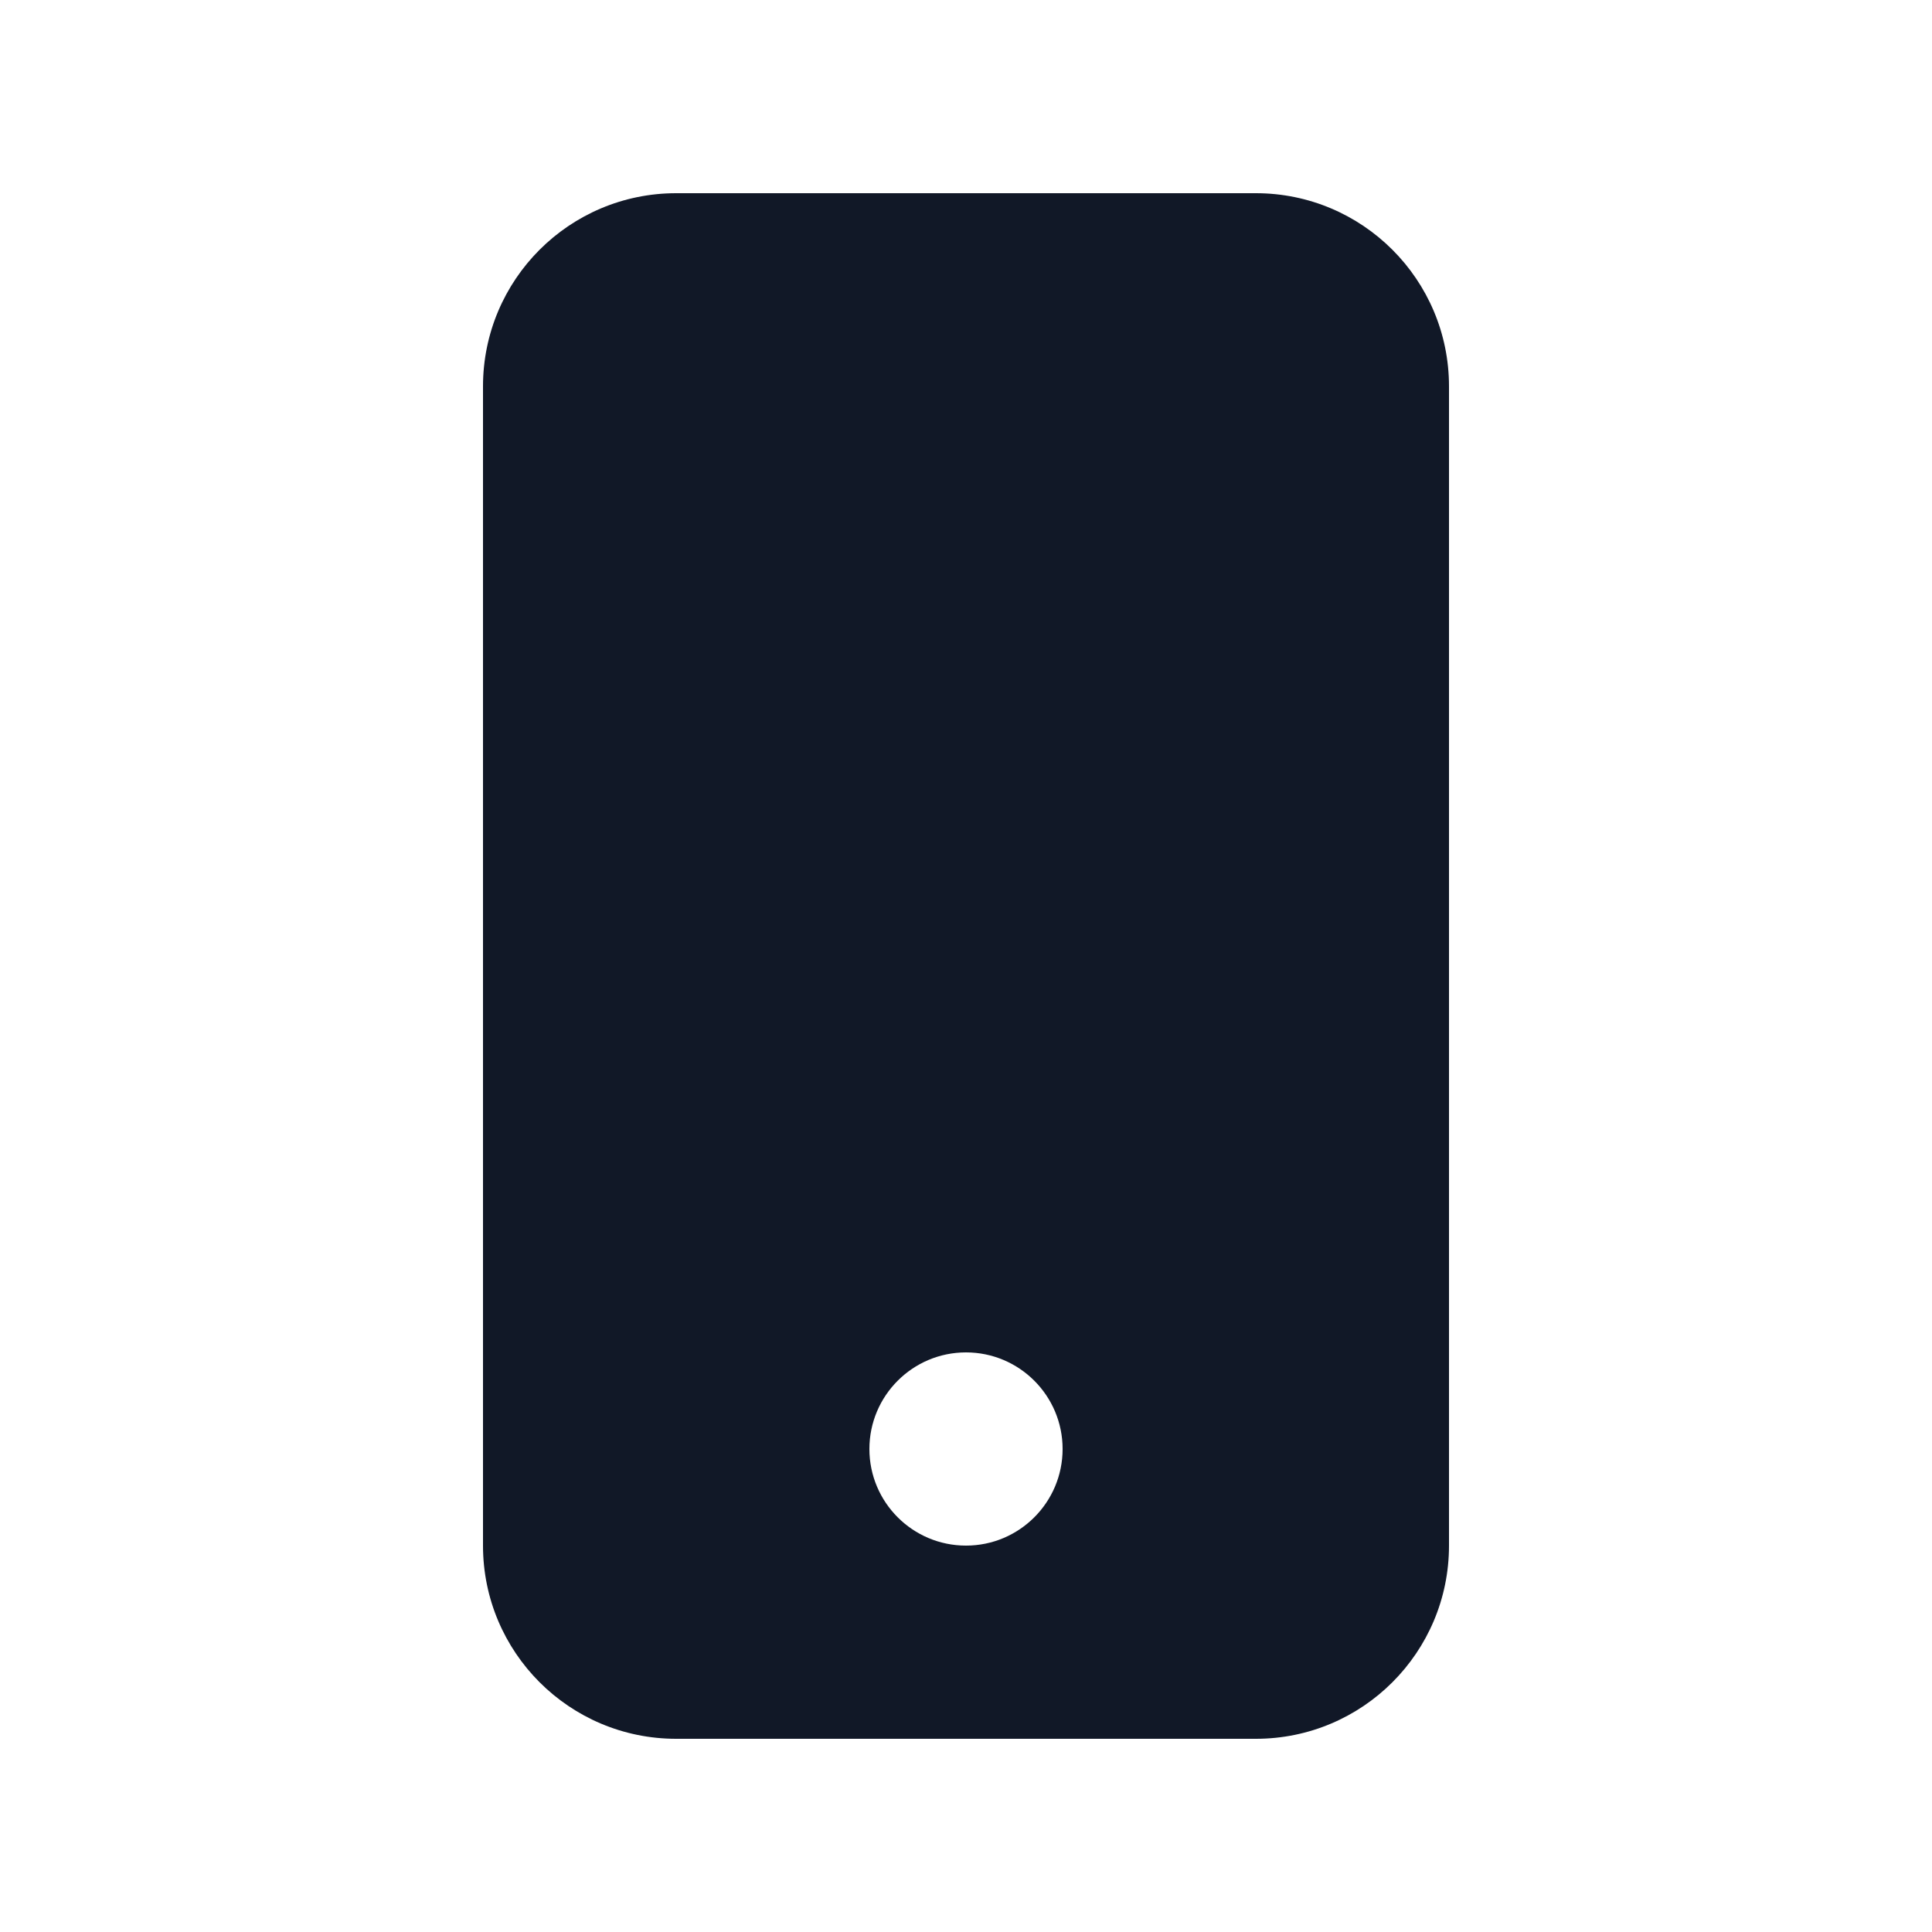
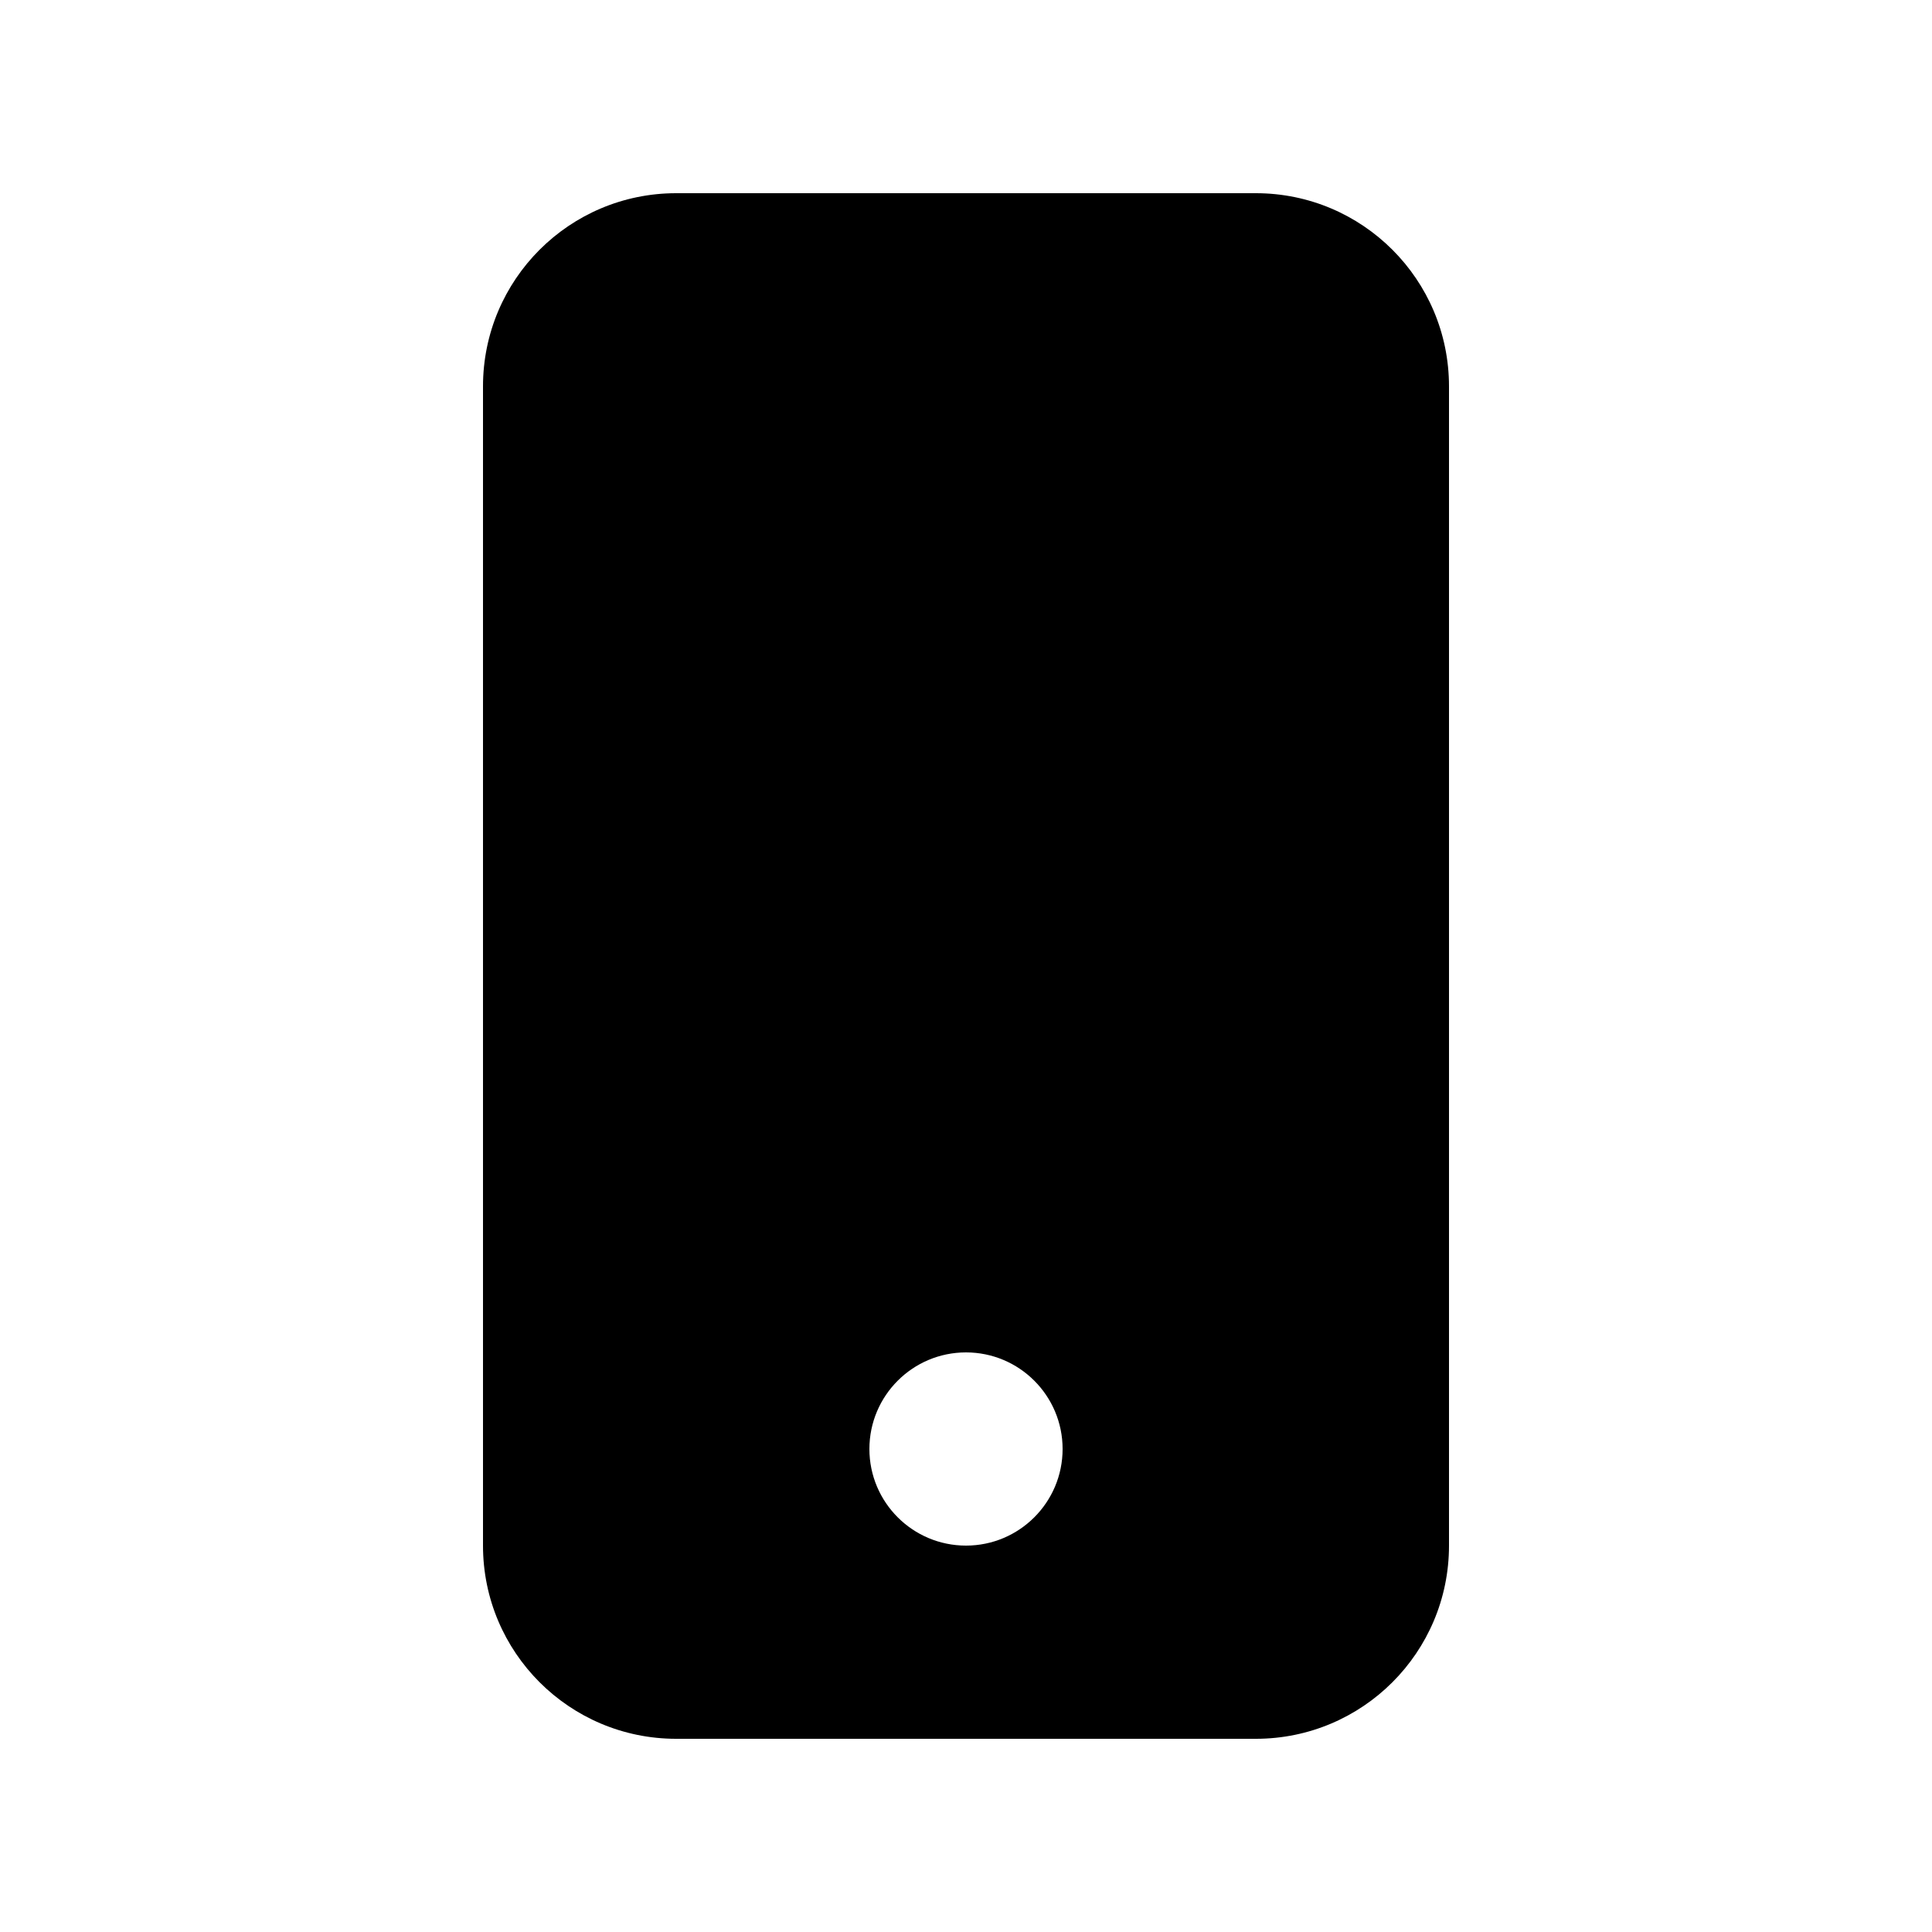
- <svg xmlns="http://www.w3.org/2000/svg" width="20" height="20" viewBox="0 0 20 20" fill="none">
-   <path fill-rule="evenodd" clip-rule="evenodd" d="M7 2C5.895 2 5 2.895 5 4V16C5 17.105 5.895 18 7 18H13C14.105 18 15 17.105 15 16V4C15 2.895 14.105 2 13 2H7ZM10 16C10.552 16 11 15.552 11 15C11 14.448 10.552 14 10 14C9.448 14 9 14.448 9 15C9 15.552 9.448 16 10 16Z" fill="#111827" />
+ <svg xmlns="http://www.w3.org/2000/svg" width="20" height="20" viewBox="0 0 20 20" fill="current">
+   <path fill-rule="evenodd" clip-rule="evenodd" d="M7 2C5.895 2 5 2.895 5 4V16C5 17.105 5.895 18 7 18H13C14.105 18 15 17.105 15 16V4C15 2.895 14.105 2 13 2H7ZM10 16C10.552 16 11 15.552 11 15C11 14.448 10.552 14 10 14C9.448 14 9 14.448 9 15C9 15.552 9.448 16 10 16Z" fill="current" />
</svg>
